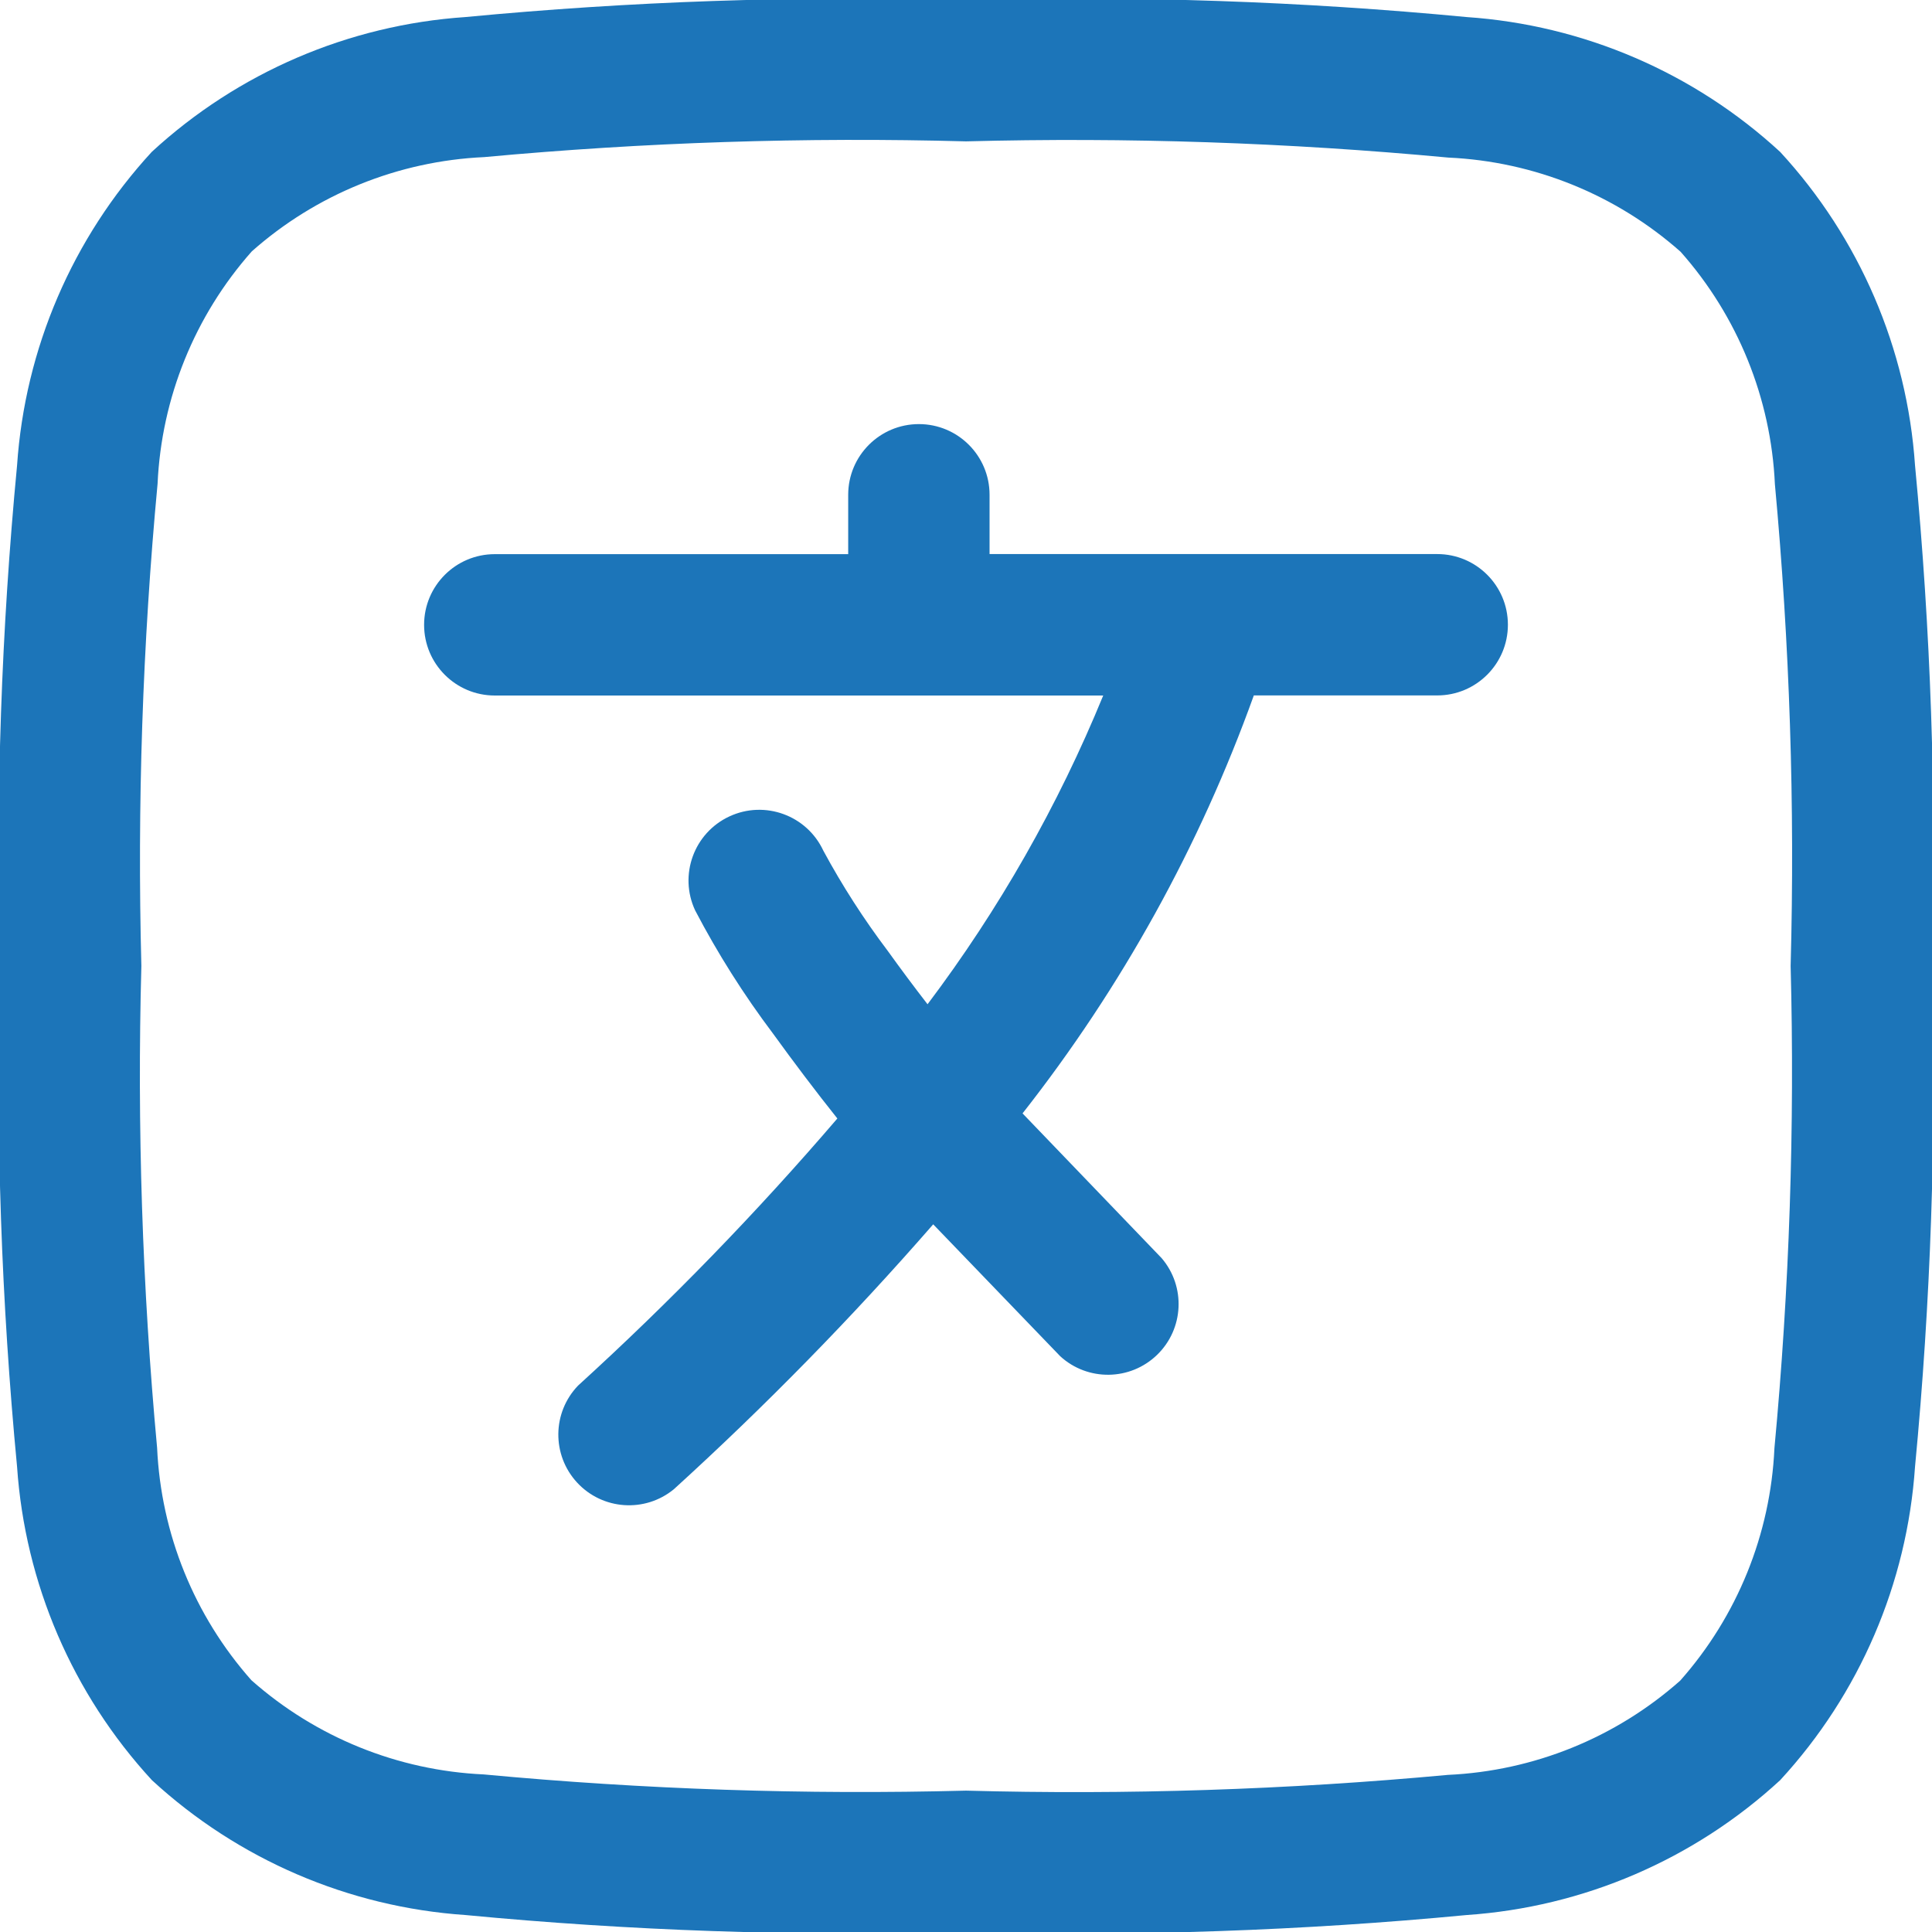
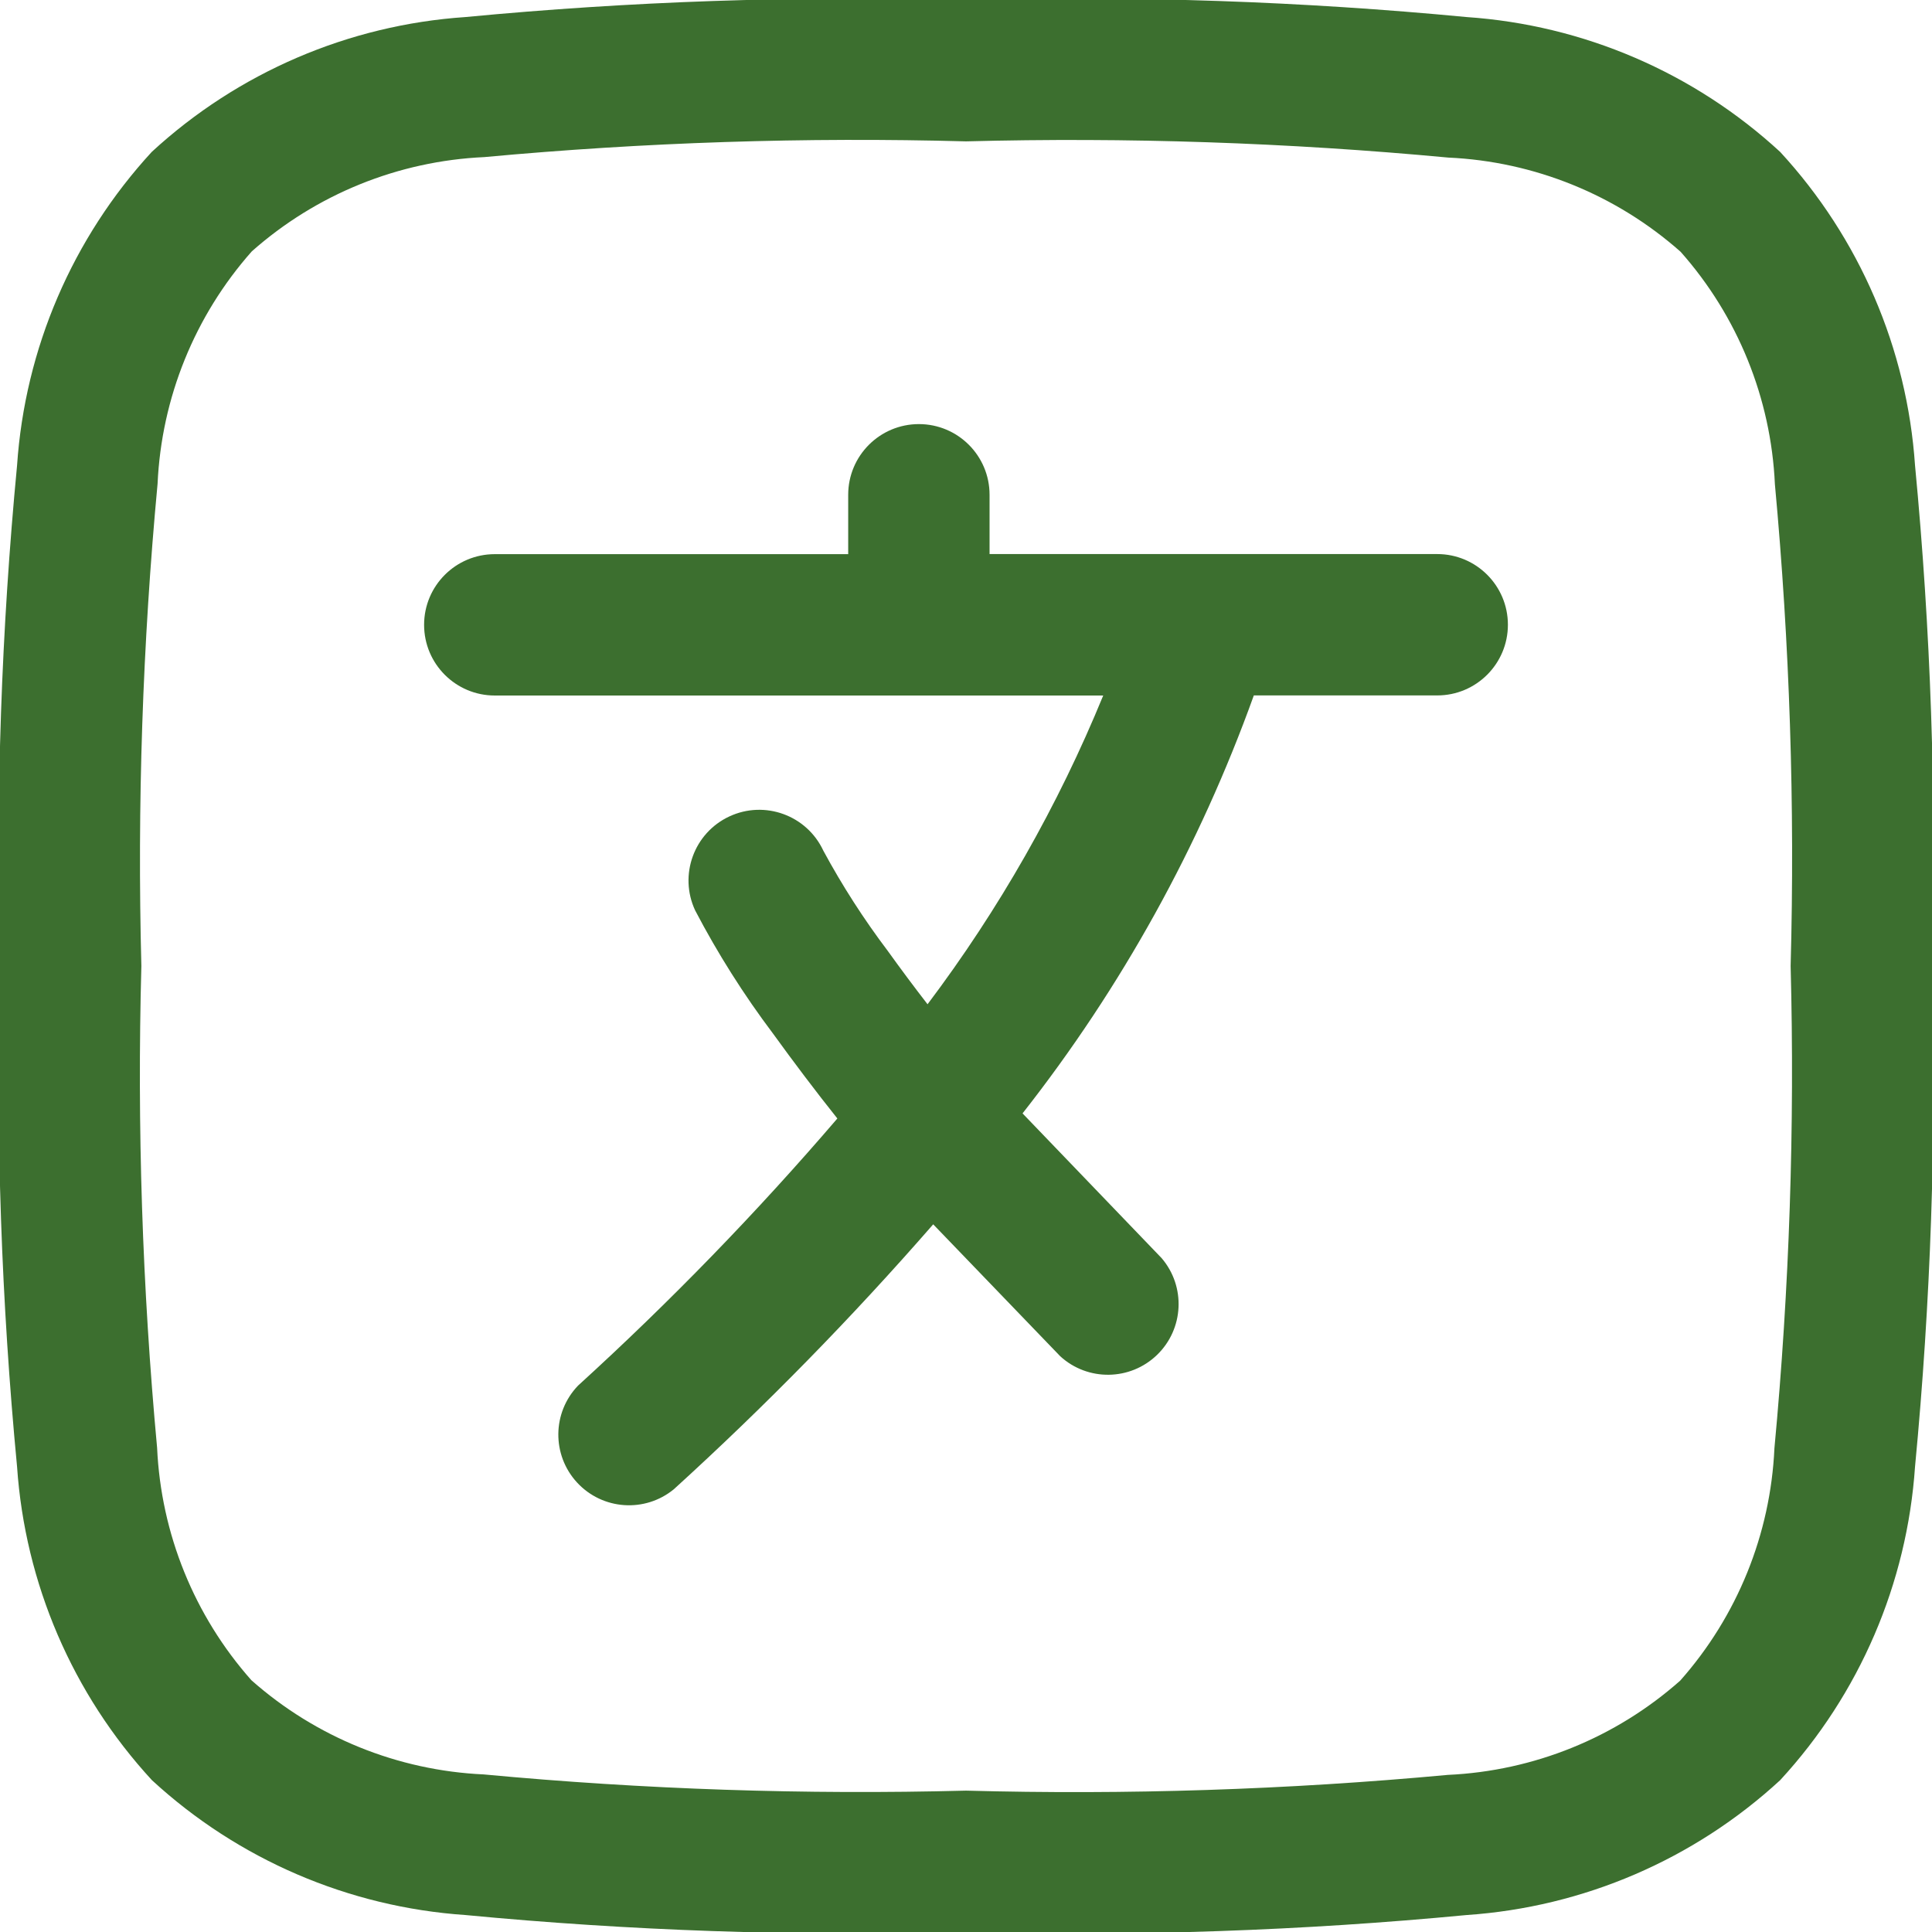
<svg xmlns="http://www.w3.org/2000/svg" width="20.5" height="20.5" viewBox="0 0 20.5 20.5">
-   <path id="language" d="M12.058,1.75a43.369,43.369,0,0,1,5.254.181,5.456,5.456,0,0,1,3.327,1.431,5.456,5.456,0,0,1,1.431,3.327,43.358,43.358,0,0,1,.181,5.254v.115a43.357,43.357,0,0,1-.181,5.254,5.456,5.456,0,0,1-1.431,3.327,5.456,5.456,0,0,1-3.327,1.431,43.357,43.357,0,0,1-5.254.181h-.115a43.358,43.358,0,0,1-5.254-.181,5.456,5.456,0,0,1-3.327-1.431,5.456,5.456,0,0,1-1.431-3.327,43.369,43.369,0,0,1-.181-5.254v-.115a43.37,43.37,0,0,1,.181-5.254A5.456,5.456,0,0,1,3.361,3.361,5.456,5.456,0,0,1,6.688,1.931a43.37,43.37,0,0,1,5.254-.181ZM12,3.25a42.856,42.856,0,0,0-5.112.167,3.991,3.991,0,0,0-2.466,1,3.991,3.991,0,0,0-1,2.466A42.856,42.856,0,0,0,3.25,12a42.855,42.855,0,0,0,.167,5.112,3.991,3.991,0,0,0,1,2.466,3.991,3.991,0,0,0,2.466,1A42.86,42.86,0,0,0,12,20.75a42.859,42.859,0,0,0,5.112-.167,3.991,3.991,0,0,0,2.466-1,3.991,3.991,0,0,0,1-2.466A42.859,42.859,0,0,0,20.75,12a42.86,42.86,0,0,0-.167-5.112,3.991,3.991,0,0,0-1-2.466,3.991,3.991,0,0,0-2.466-1A42.855,42.855,0,0,0,12,3.25Zm-.5,3a.75.75,0,0,1,.75.75v.629H17a.75.75,0,0,1,0,1.5H15.054A15.862,15.862,0,0,1,12.6,13.564L14.076,15.1A.75.75,0,0,1,13,16.141l-1.348-1.4A33.985,33.985,0,0,1,8.9,17.552a.75.75,0,0,1-1.016-1.1,32.063,32.063,0,0,0,2.751-2.834c-.229-.287-.465-.6-.682-.9a9.456,9.456,0,0,1-.827-1.308.75.75,0,1,1,1.36-.634,8.33,8.33,0,0,0,.684,1.064c.135.188.278.38.422.566a14.7,14.7,0,0,0,1.864-3.276H7a.75.75,0,0,1,0-1.5h3.75V7A.75.75,0,0,1,11.5,6.25Z" transform="translate(-1.75 -1.75)" fill="#1c75b9" />
+   <path id="language" d="M12.058,1.75a43.369,43.369,0,0,1,5.254.181,5.456,5.456,0,0,1,3.327,1.431,5.456,5.456,0,0,1,1.431,3.327,43.358,43.358,0,0,1,.181,5.254v.115a43.357,43.357,0,0,1-.181,5.254,5.456,5.456,0,0,1-1.431,3.327,5.456,5.456,0,0,1-3.327,1.431,43.357,43.357,0,0,1-5.254.181h-.115a43.358,43.358,0,0,1-5.254-.181,5.456,5.456,0,0,1-3.327-1.431,5.456,5.456,0,0,1-1.431-3.327,43.369,43.369,0,0,1-.181-5.254v-.115a43.37,43.37,0,0,1,.181-5.254A5.456,5.456,0,0,1,3.361,3.361,5.456,5.456,0,0,1,6.688,1.931a43.37,43.37,0,0,1,5.254-.181ZM12,3.25a42.856,42.856,0,0,0-5.112.167,3.991,3.991,0,0,0-2.466,1,3.991,3.991,0,0,0-1,2.466A42.856,42.856,0,0,0,3.25,12a42.855,42.855,0,0,0,.167,5.112,3.991,3.991,0,0,0,1,2.466,3.991,3.991,0,0,0,2.466,1A42.86,42.86,0,0,0,12,20.75a42.859,42.859,0,0,0,5.112-.167,3.991,3.991,0,0,0,2.466-1,3.991,3.991,0,0,0,1-2.466A42.859,42.859,0,0,0,20.75,12a42.86,42.86,0,0,0-.167-5.112,3.991,3.991,0,0,0-1-2.466,3.991,3.991,0,0,0-2.466-1A42.855,42.855,0,0,0,12,3.25Zm-.5,3a.75.75,0,0,1,.75.75v.629H17a.75.75,0,0,1,0,1.5H15.054A15.862,15.862,0,0,1,12.6,13.564L14.076,15.1A.75.75,0,0,1,13,16.141l-1.348-1.4A33.985,33.985,0,0,1,8.9,17.552a.75.75,0,0,1-1.016-1.1,32.063,32.063,0,0,0,2.751-2.834c-.229-.287-.465-.6-.682-.9a9.456,9.456,0,0,1-.827-1.308.75.75,0,1,1,1.36-.634,8.33,8.33,0,0,0,.684,1.064c.135.188.278.38.422.566a14.7,14.7,0,0,0,1.864-3.276H7a.75.75,0,0,1,0-1.5h3.75V7A.75.75,0,0,1,11.5,6.25Z" transform="translate(-1.75 -1.75)" fill="#3C6F2F" />
</svg>
